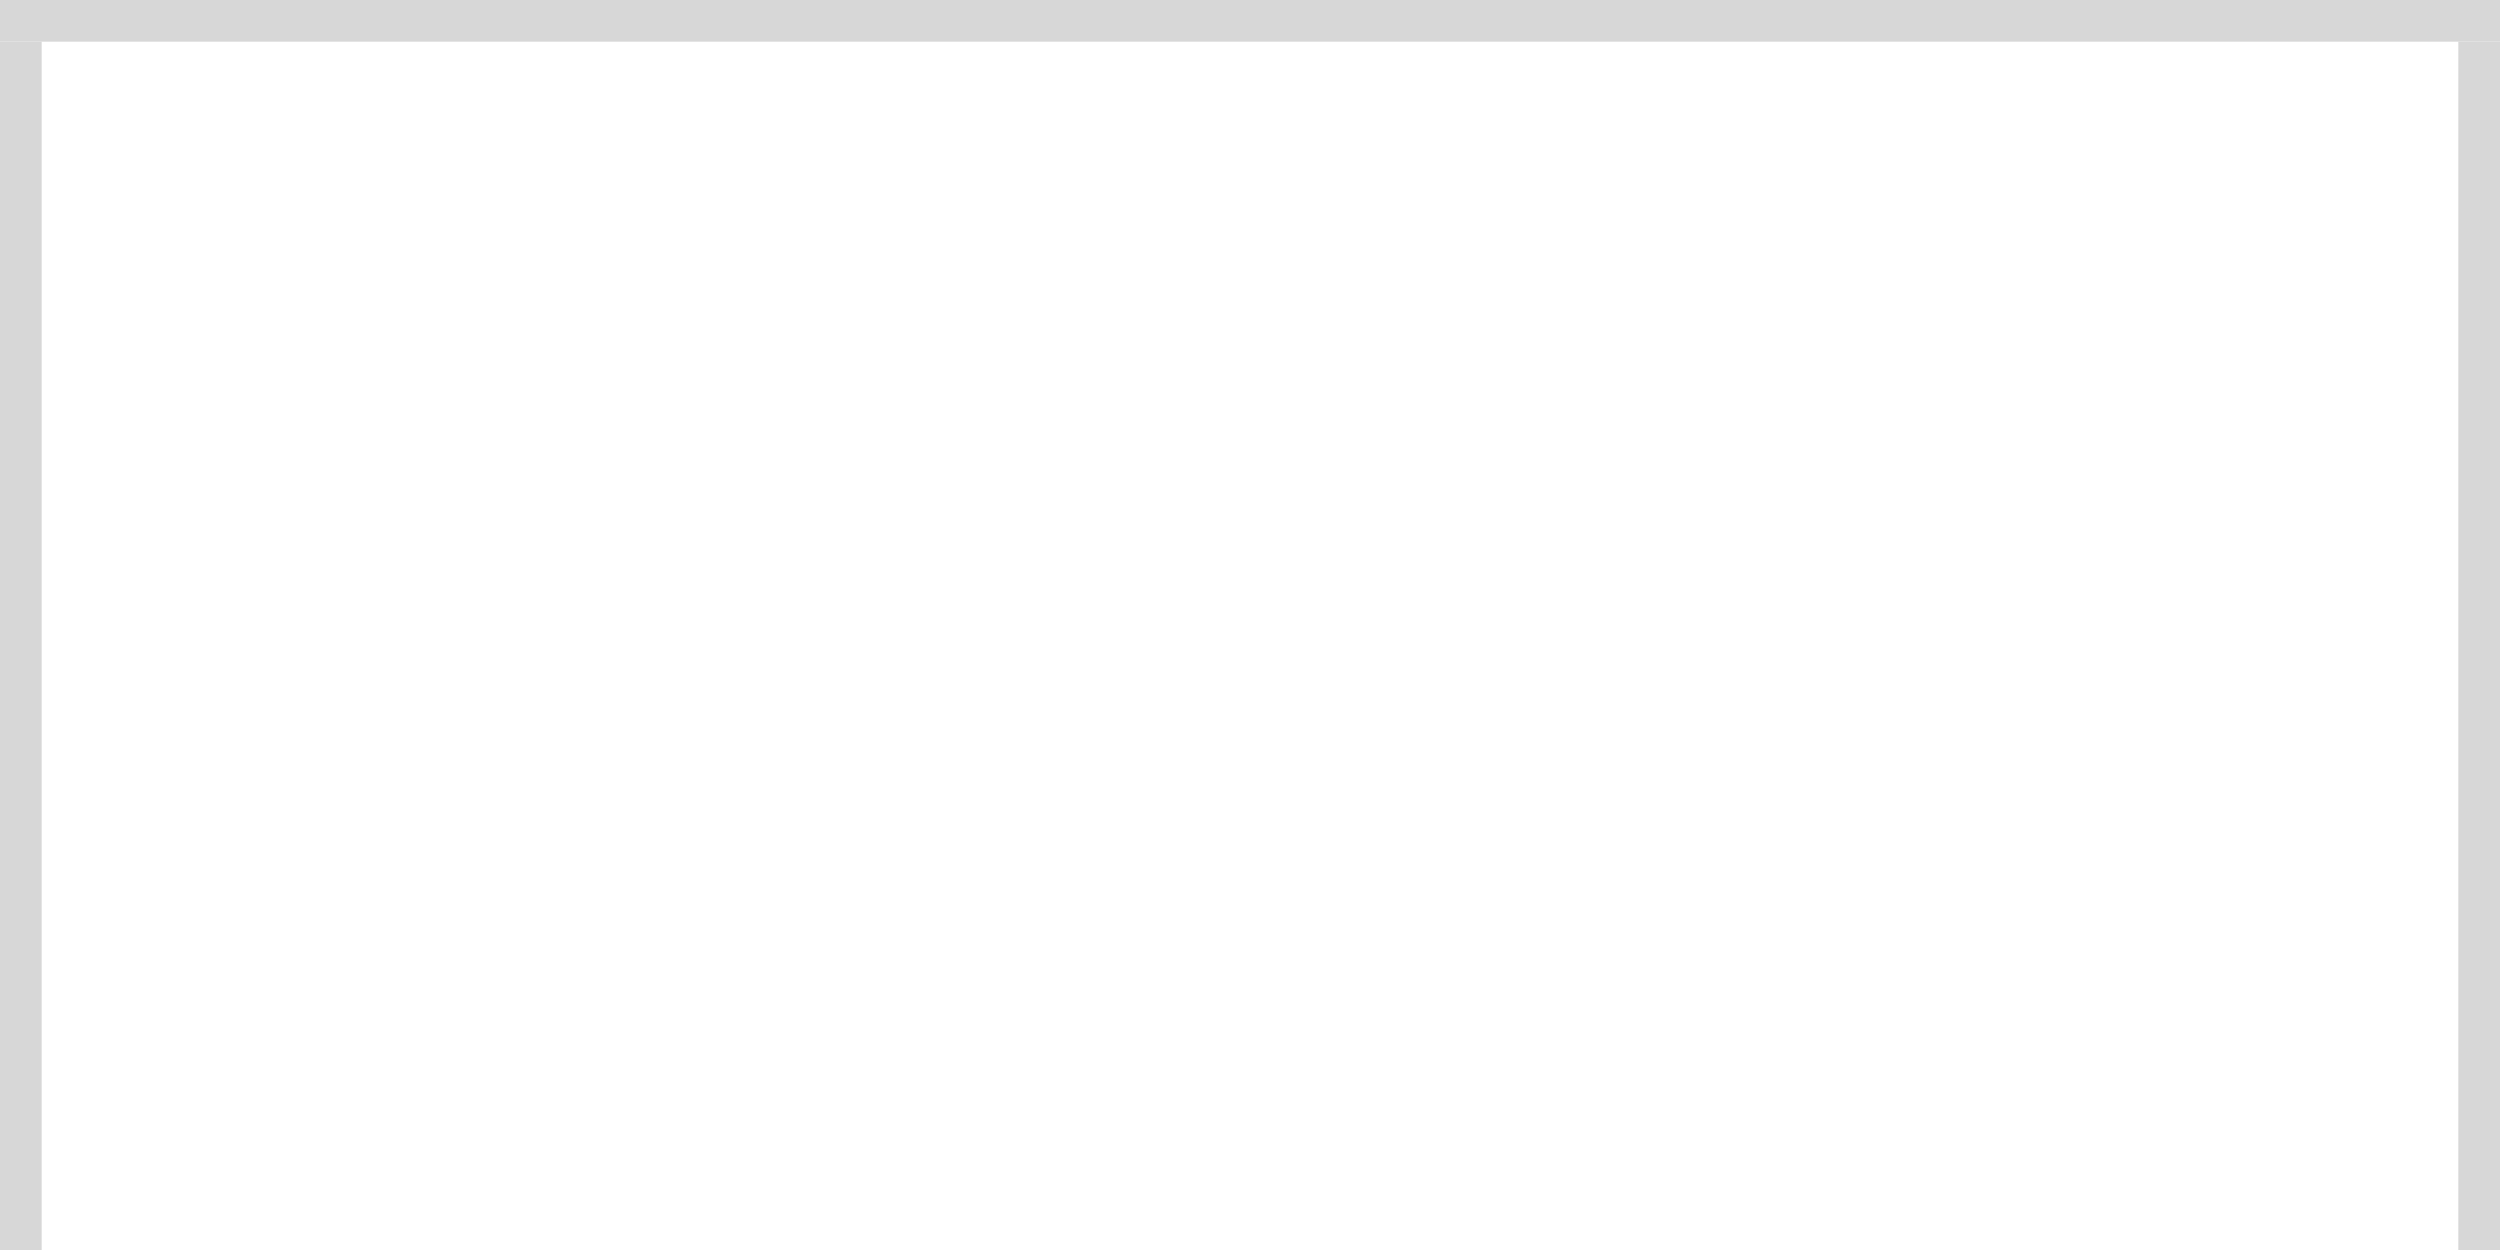
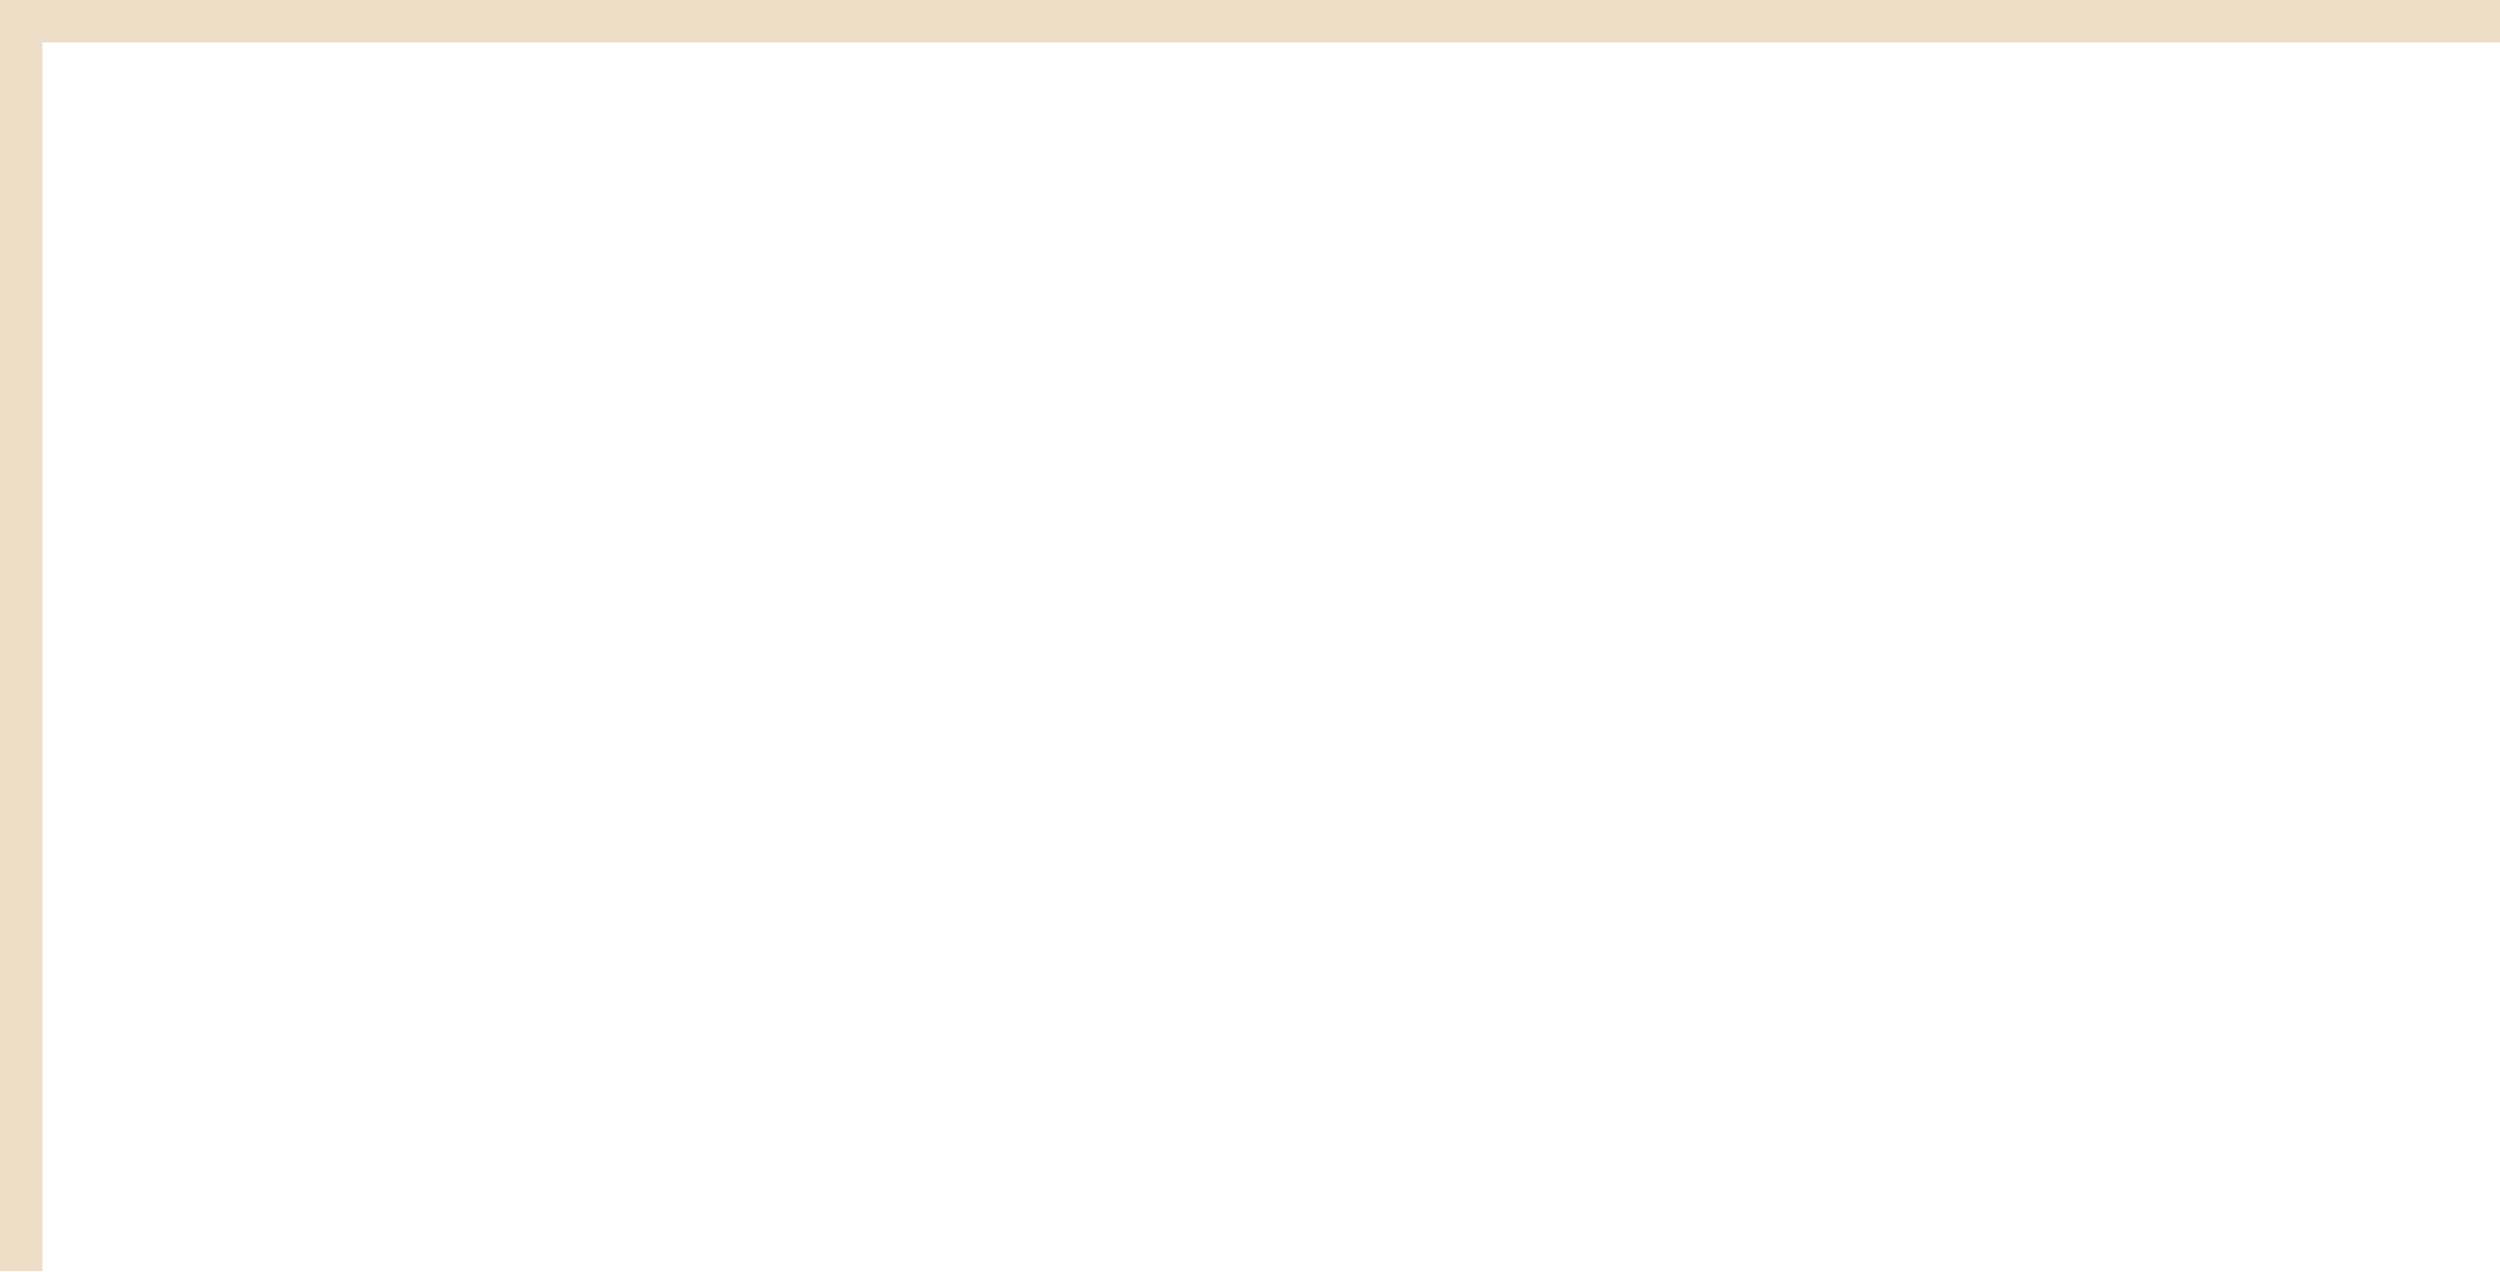
- <svg xmlns="http://www.w3.org/2000/svg" version="1.1" width="60px" height="30px" viewBox="167 100 60 30">
-   <path d="M 1 1  L 59 1  L 59 30  L 1 30  L 1 1  Z " fill-rule="nonzero" fill="rgba(242, 242, 242, 0)" stroke="none" transform="matrix(1 0 0 1 167 100 )" class="fill" />
-   <path d="M 0.5 1  L 0.5 30  " stroke-width="1" stroke-dasharray="0" stroke="rgba(215, 215, 215, 1)" fill="none" transform="matrix(1 0 0 1 167 100 )" class="stroke" />
-   <path d="M 0 0.5  L 60 0.5  " stroke-width="1" stroke-dasharray="0" stroke="rgba(215, 215, 215, 1)" fill="none" transform="matrix(1 0 0 1 167 100 )" class="stroke" />
-   <path d="M 59.5 1  L 59.5 30  " stroke-width="1" stroke-dasharray="0" stroke="rgba(215, 215, 215, 1)" fill="none" transform="matrix(1 0 0 1 167 100 )" class="stroke" />
+ <svg xmlns="http://www.w3.org/2000/svg" version="1.1" width="59px" height="30px" viewBox="93 70 59 30">
+   <path d="M 1 1  L 59 1  L 59 30  L 1 30  L 1 1  Z " fill-rule="nonzero" fill="rgba(242, 242, 242, 0)" stroke="none" transform="matrix(1 0 0 1 93 70 )" class="fill" />
+   <path d="M 0.5 1  L 0.5 30  " stroke-width="1" stroke-dasharray="0" stroke="rgba(222, 190, 143, 0.498)" fill="none" transform="matrix(1 0 0 1 93 70 )" class="stroke" />
+   <path d="M 0 0.5  L 59 0.5  " stroke-width="1" stroke-dasharray="0" stroke="rgba(222, 190, 143, 0.498)" fill="none" transform="matrix(1 0 0 1 93 70 )" class="stroke" />
</svg>
